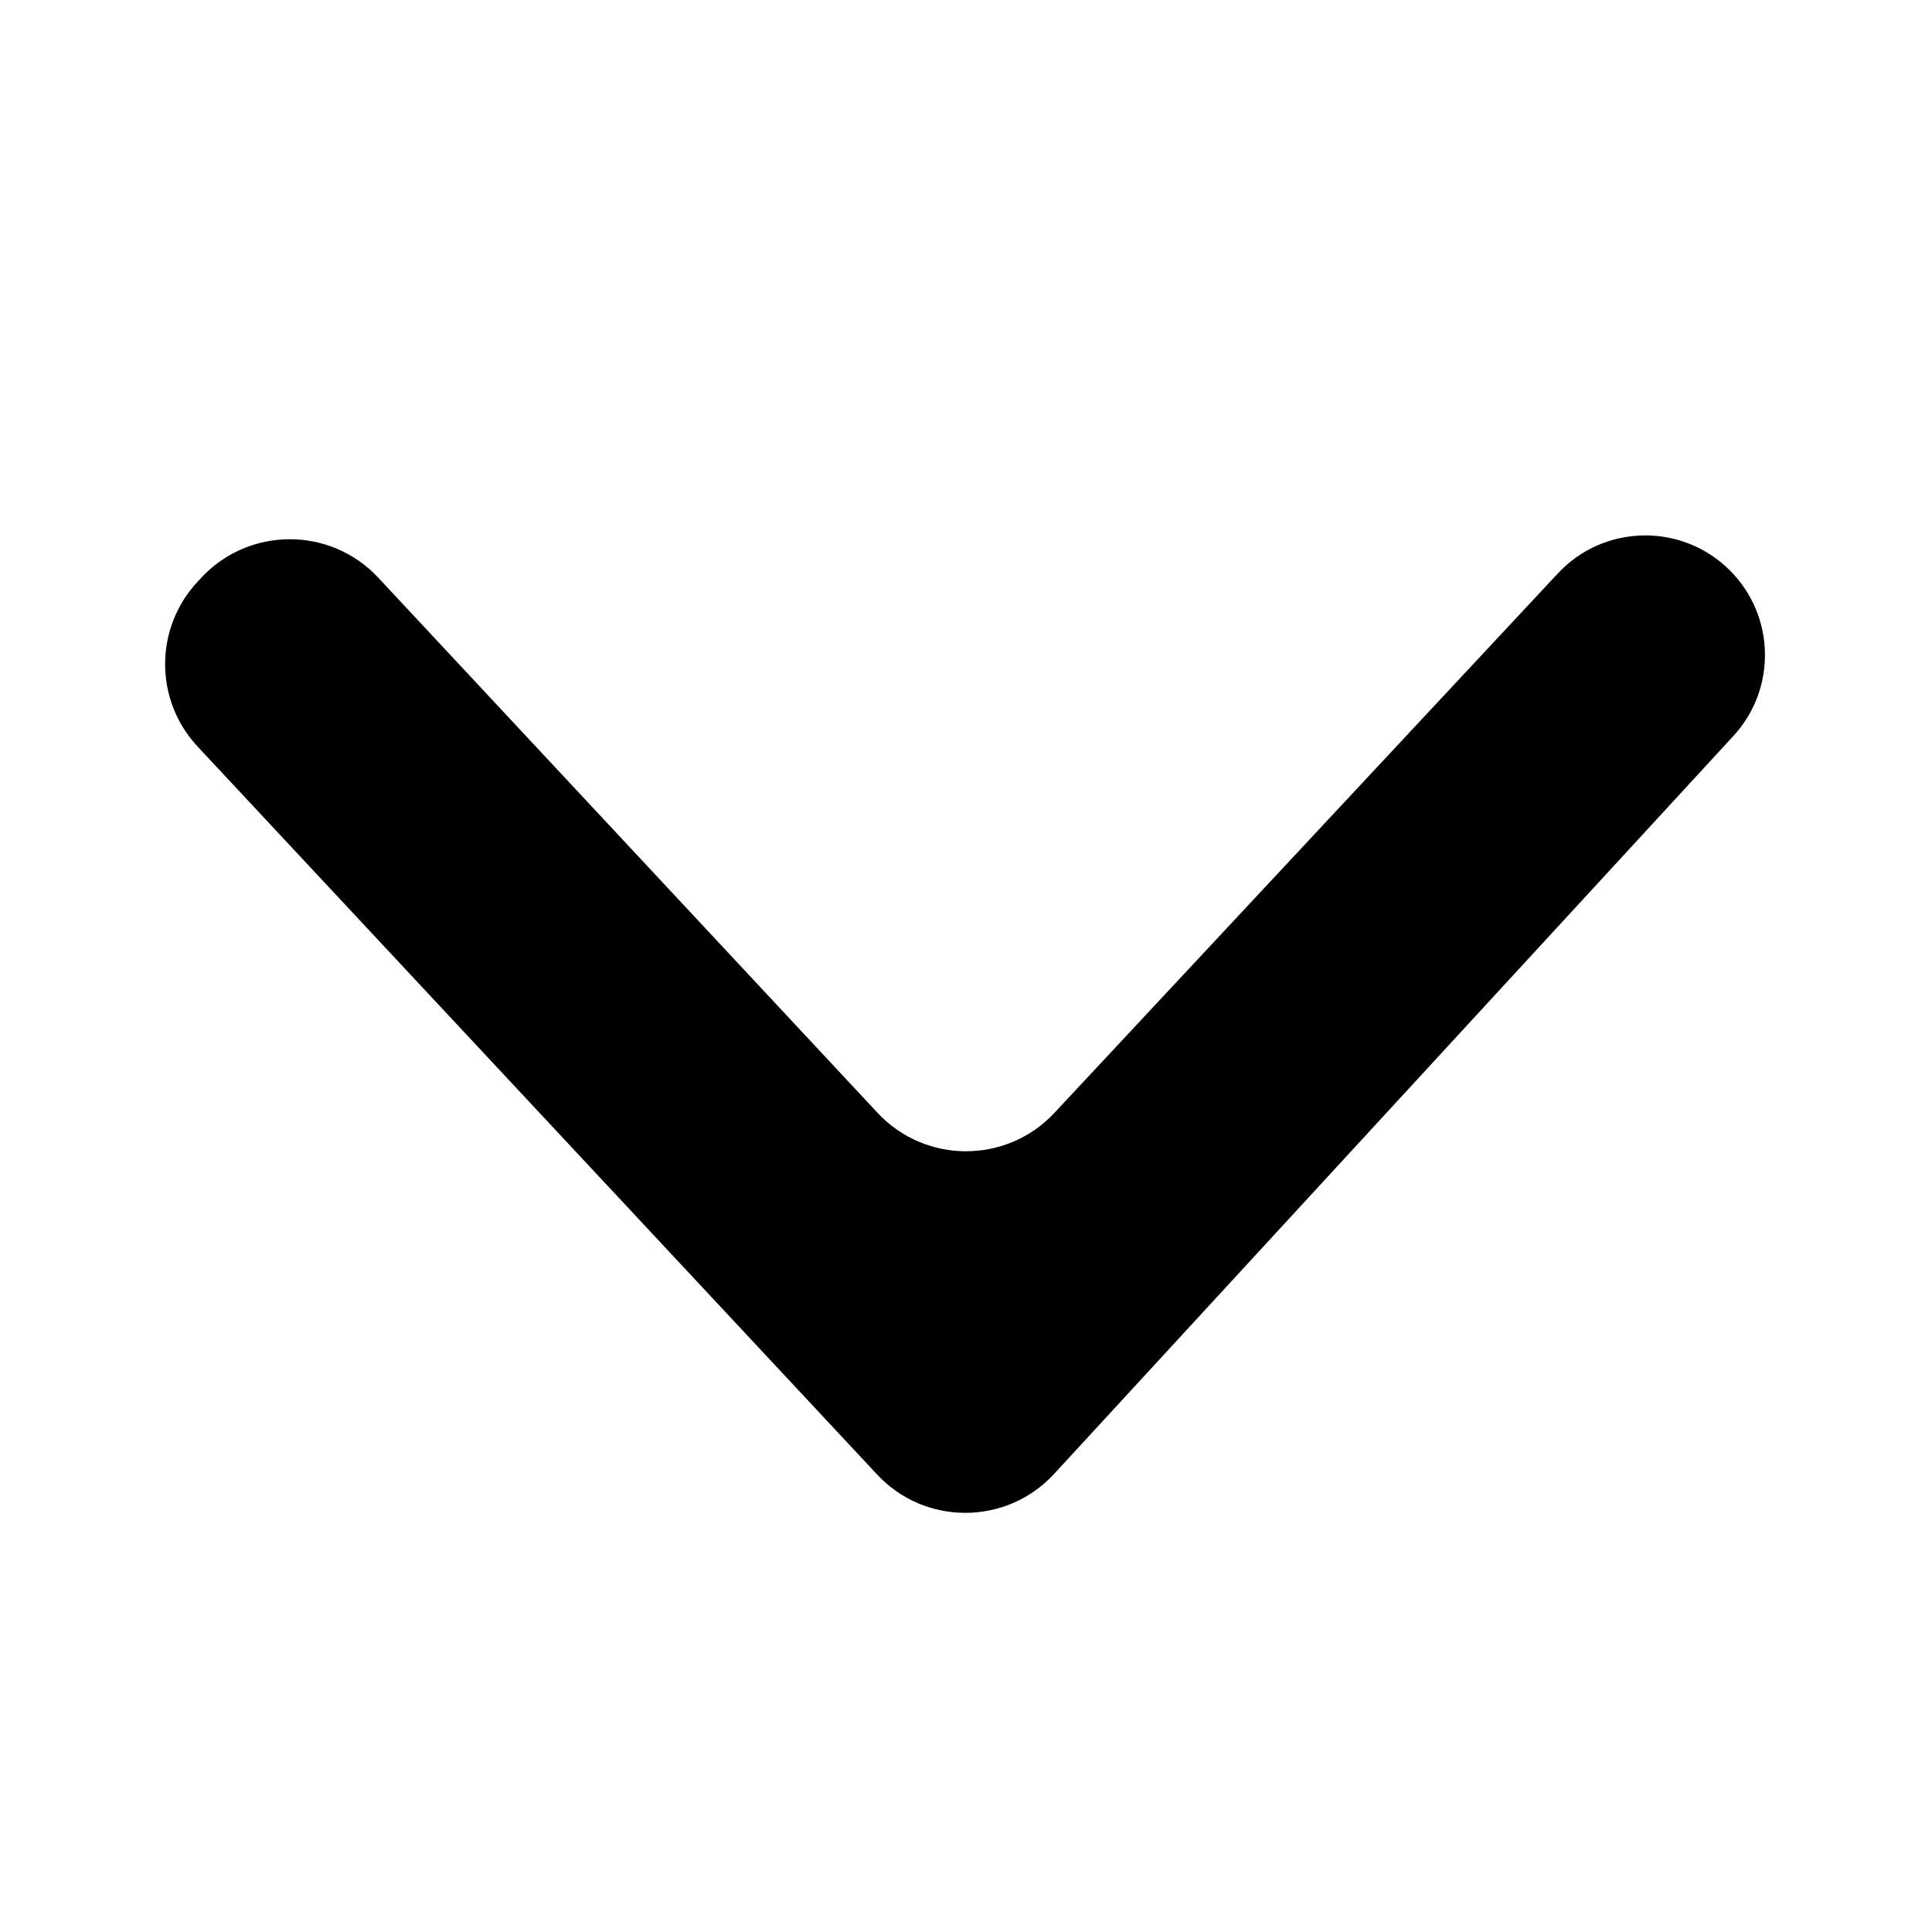
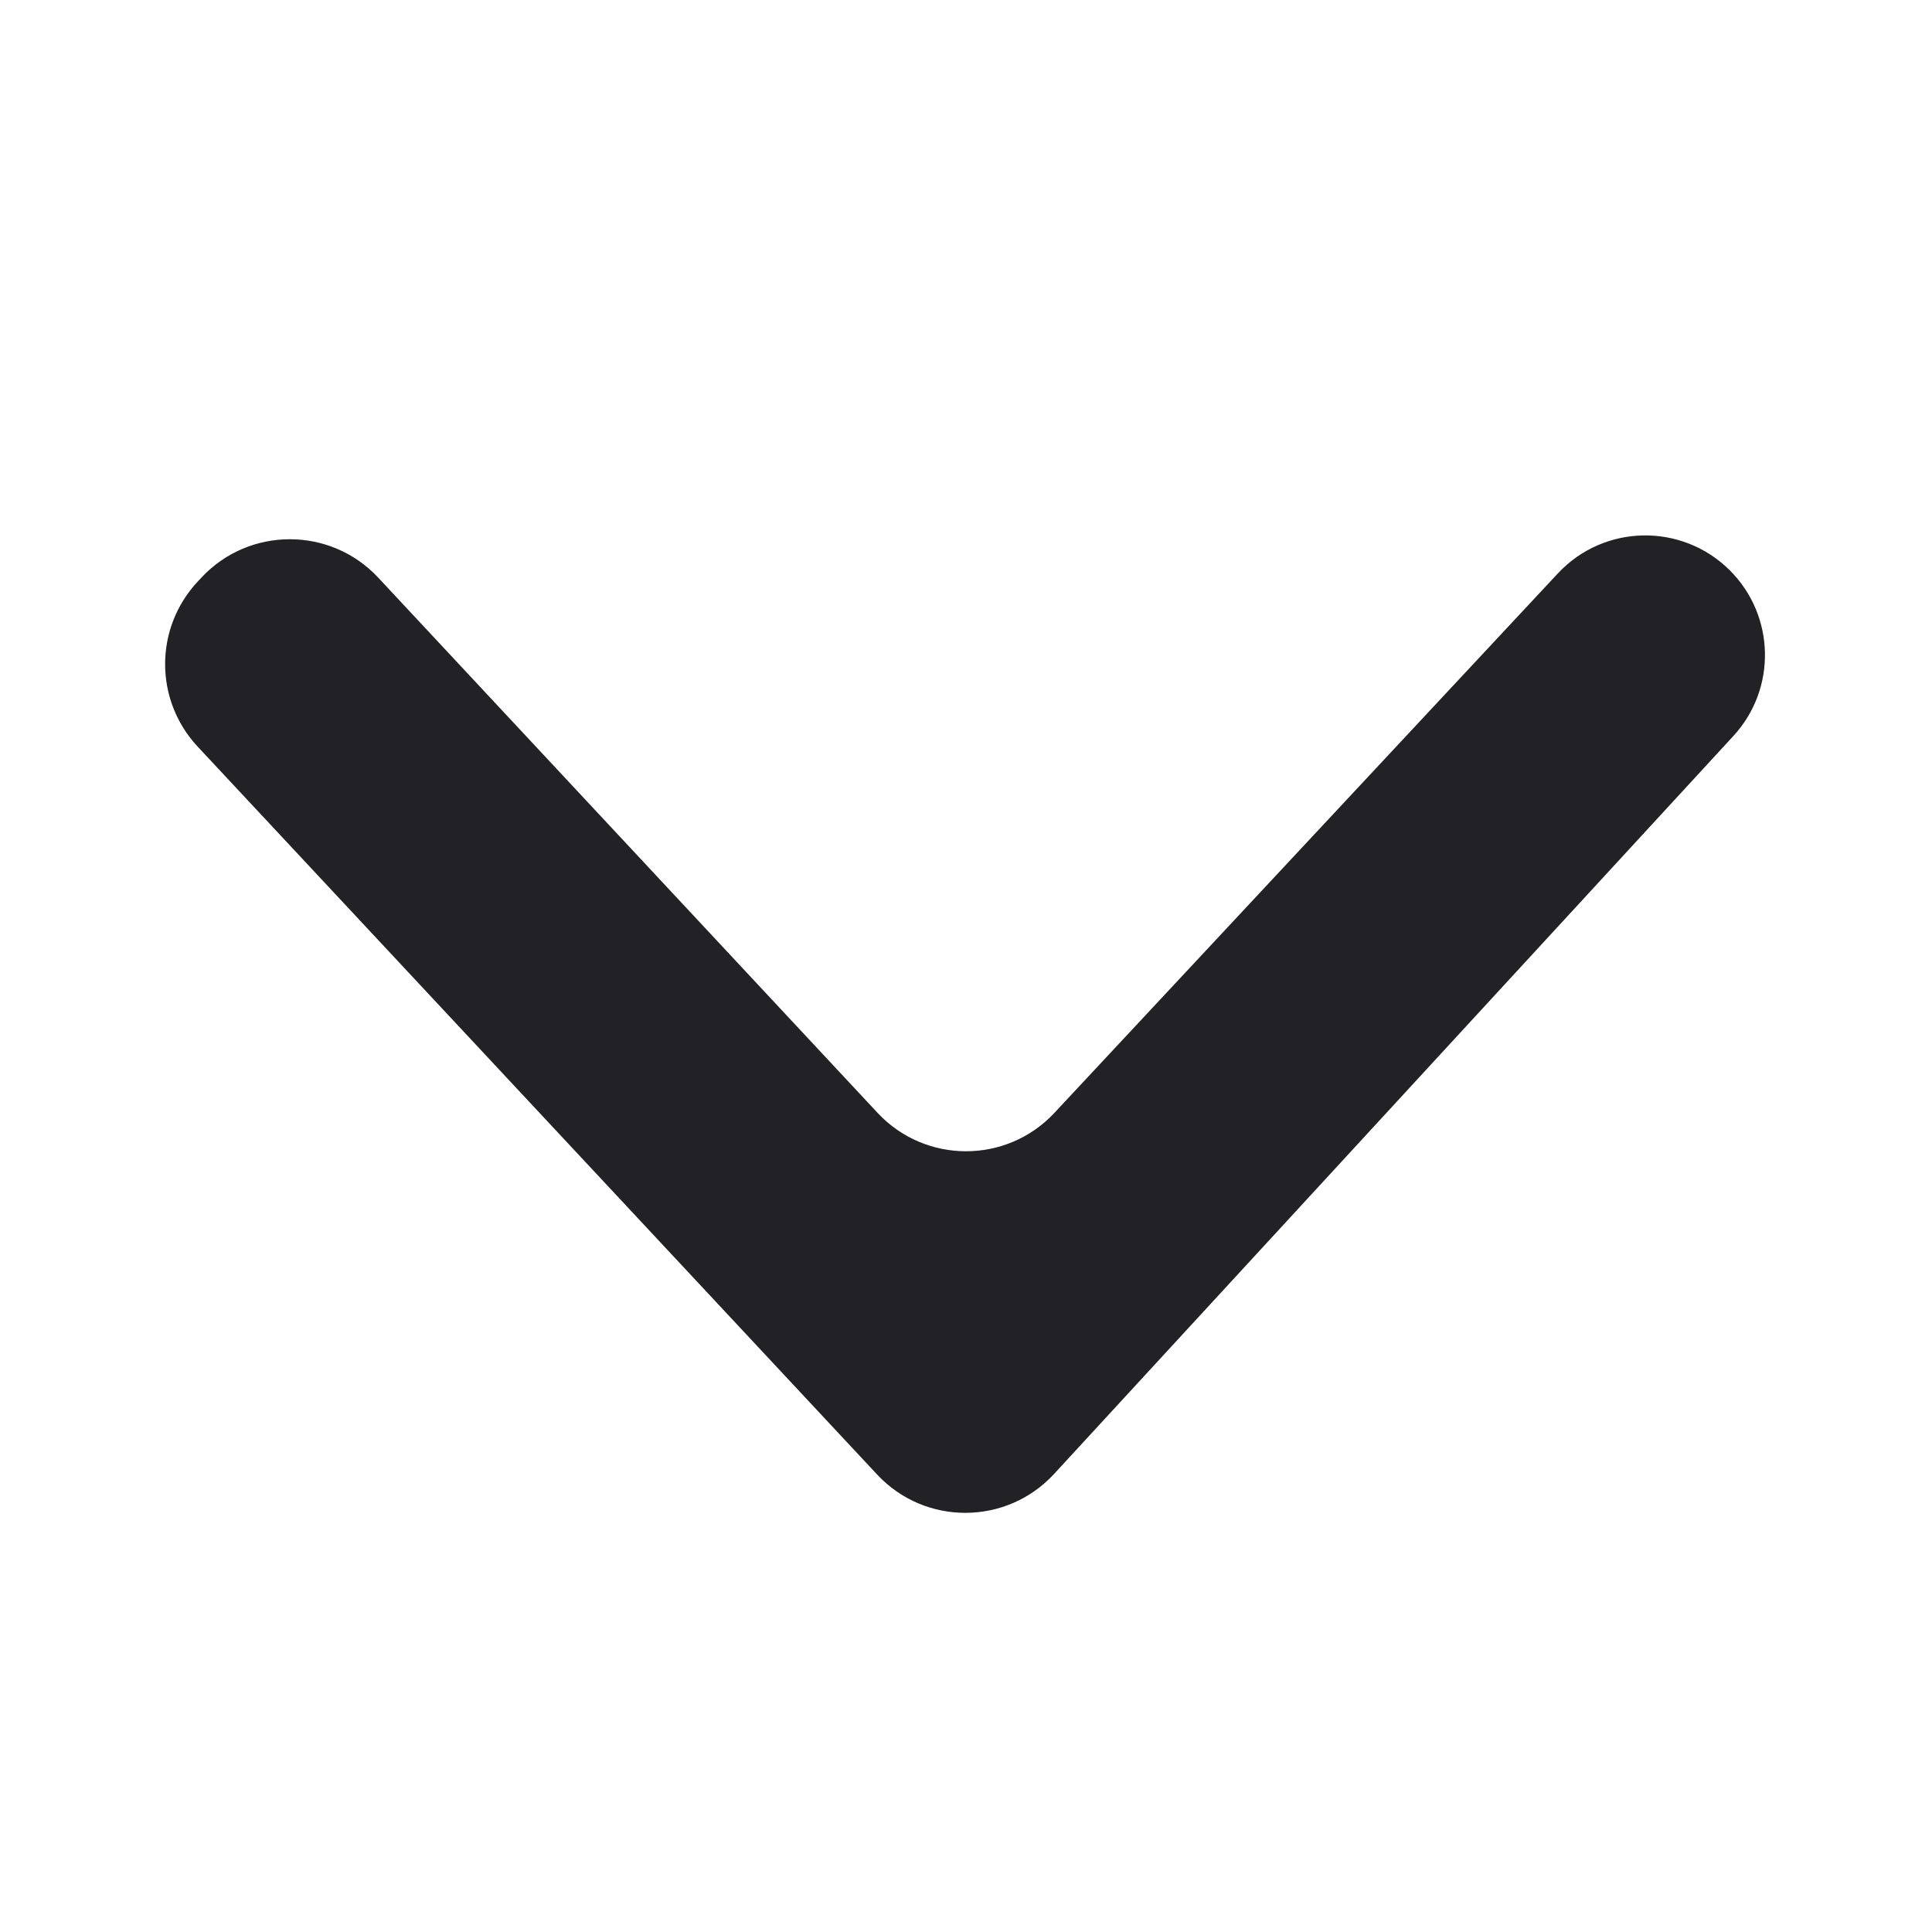
<svg xmlns="http://www.w3.org/2000/svg" width="14" height="14" viewBox="0 0 14 14" fill="none">
-   <path fill-rule="evenodd" clip-rule="evenodd" d="M7.64 8.065C7.294 8.435 6.706 8.435 6.36 8.065L2.74 4.185C2.394 3.815 1.806 3.815 1.46 4.185L1.432 4.215C1.118 4.552 1.118 5.073 1.432 5.41L6.356 10.685C6.703 11.057 7.294 11.055 7.639 10.68L12.56 5.334C12.876 4.992 12.864 4.461 12.535 4.133C12.188 3.787 11.623 3.797 11.289 4.155L7.64 8.065Z" fill="black" />
+   <path fill-rule="evenodd" clip-rule="evenodd" d="M7.64 8.065C7.294 8.435 6.706 8.435 6.36 8.065L2.74 4.185C2.394 3.815 1.806 3.815 1.46 4.185L1.432 4.215C1.118 4.552 1.118 5.073 1.432 5.41L6.356 10.685C6.703 11.057 7.294 11.055 7.639 10.68L12.56 5.334C12.876 4.992 12.864 4.461 12.535 4.133C12.188 3.787 11.623 3.797 11.289 4.155L7.64 8.065Z" fill="#212126" />
</svg>
